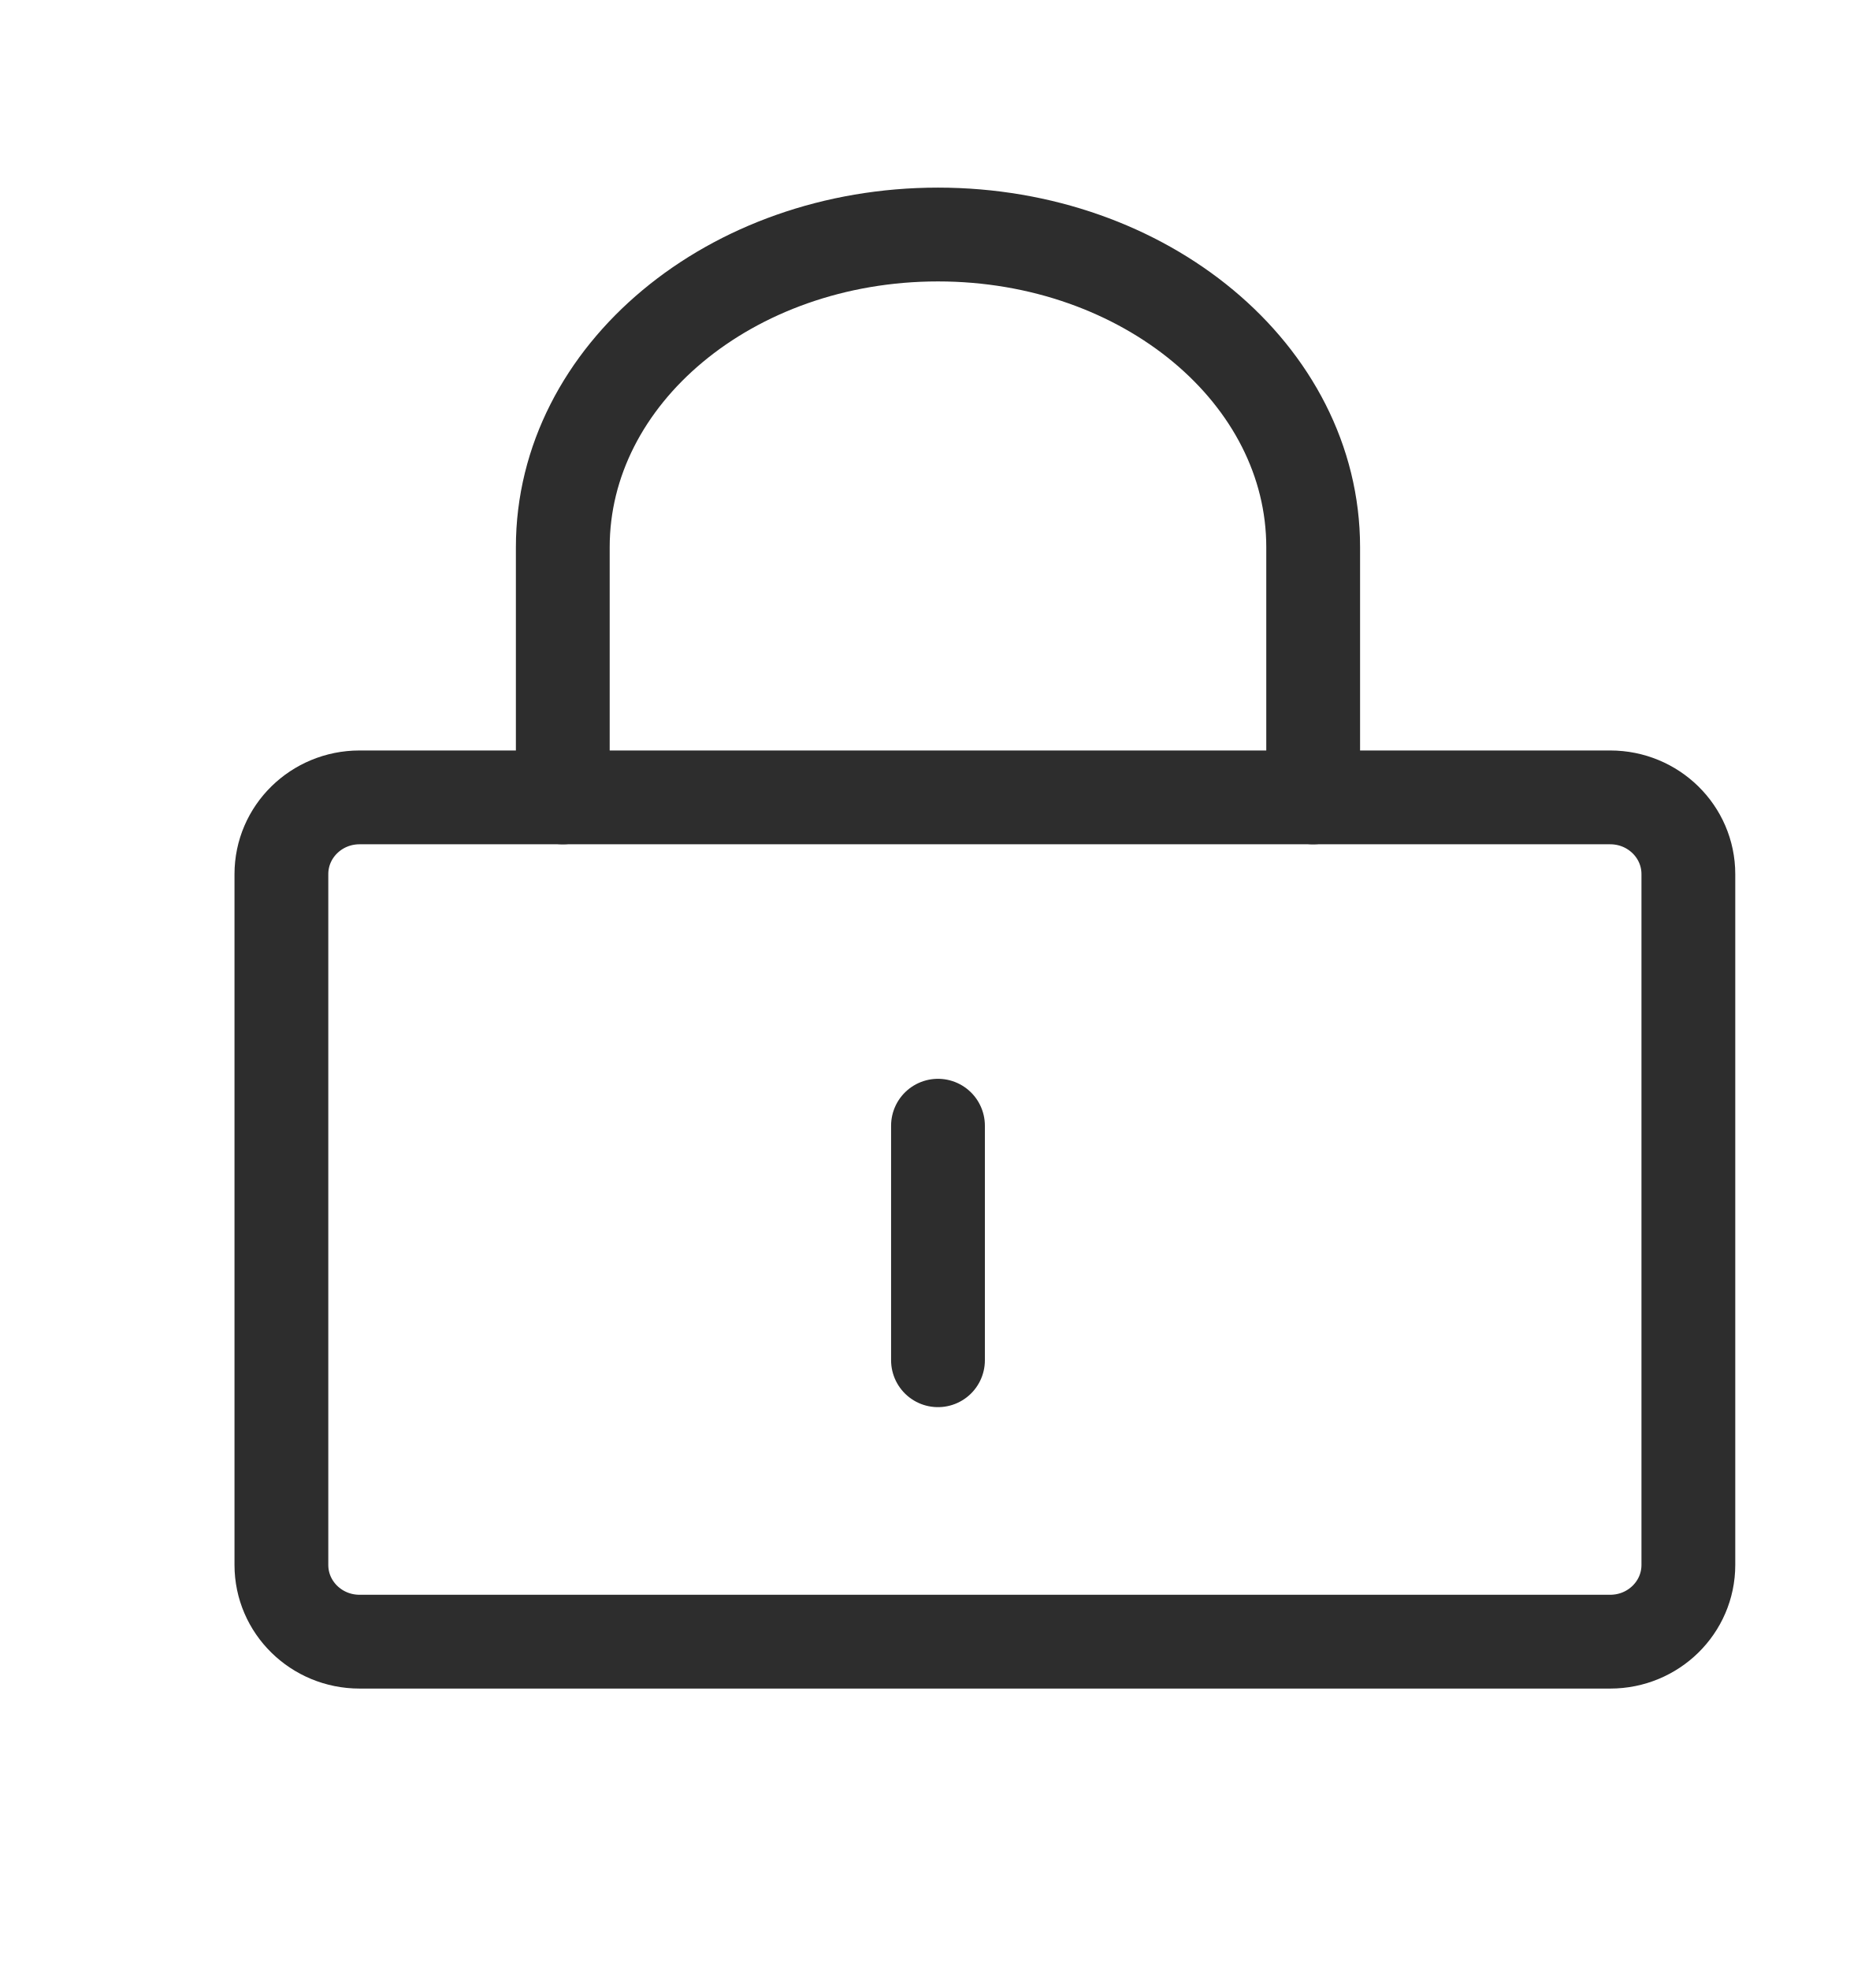
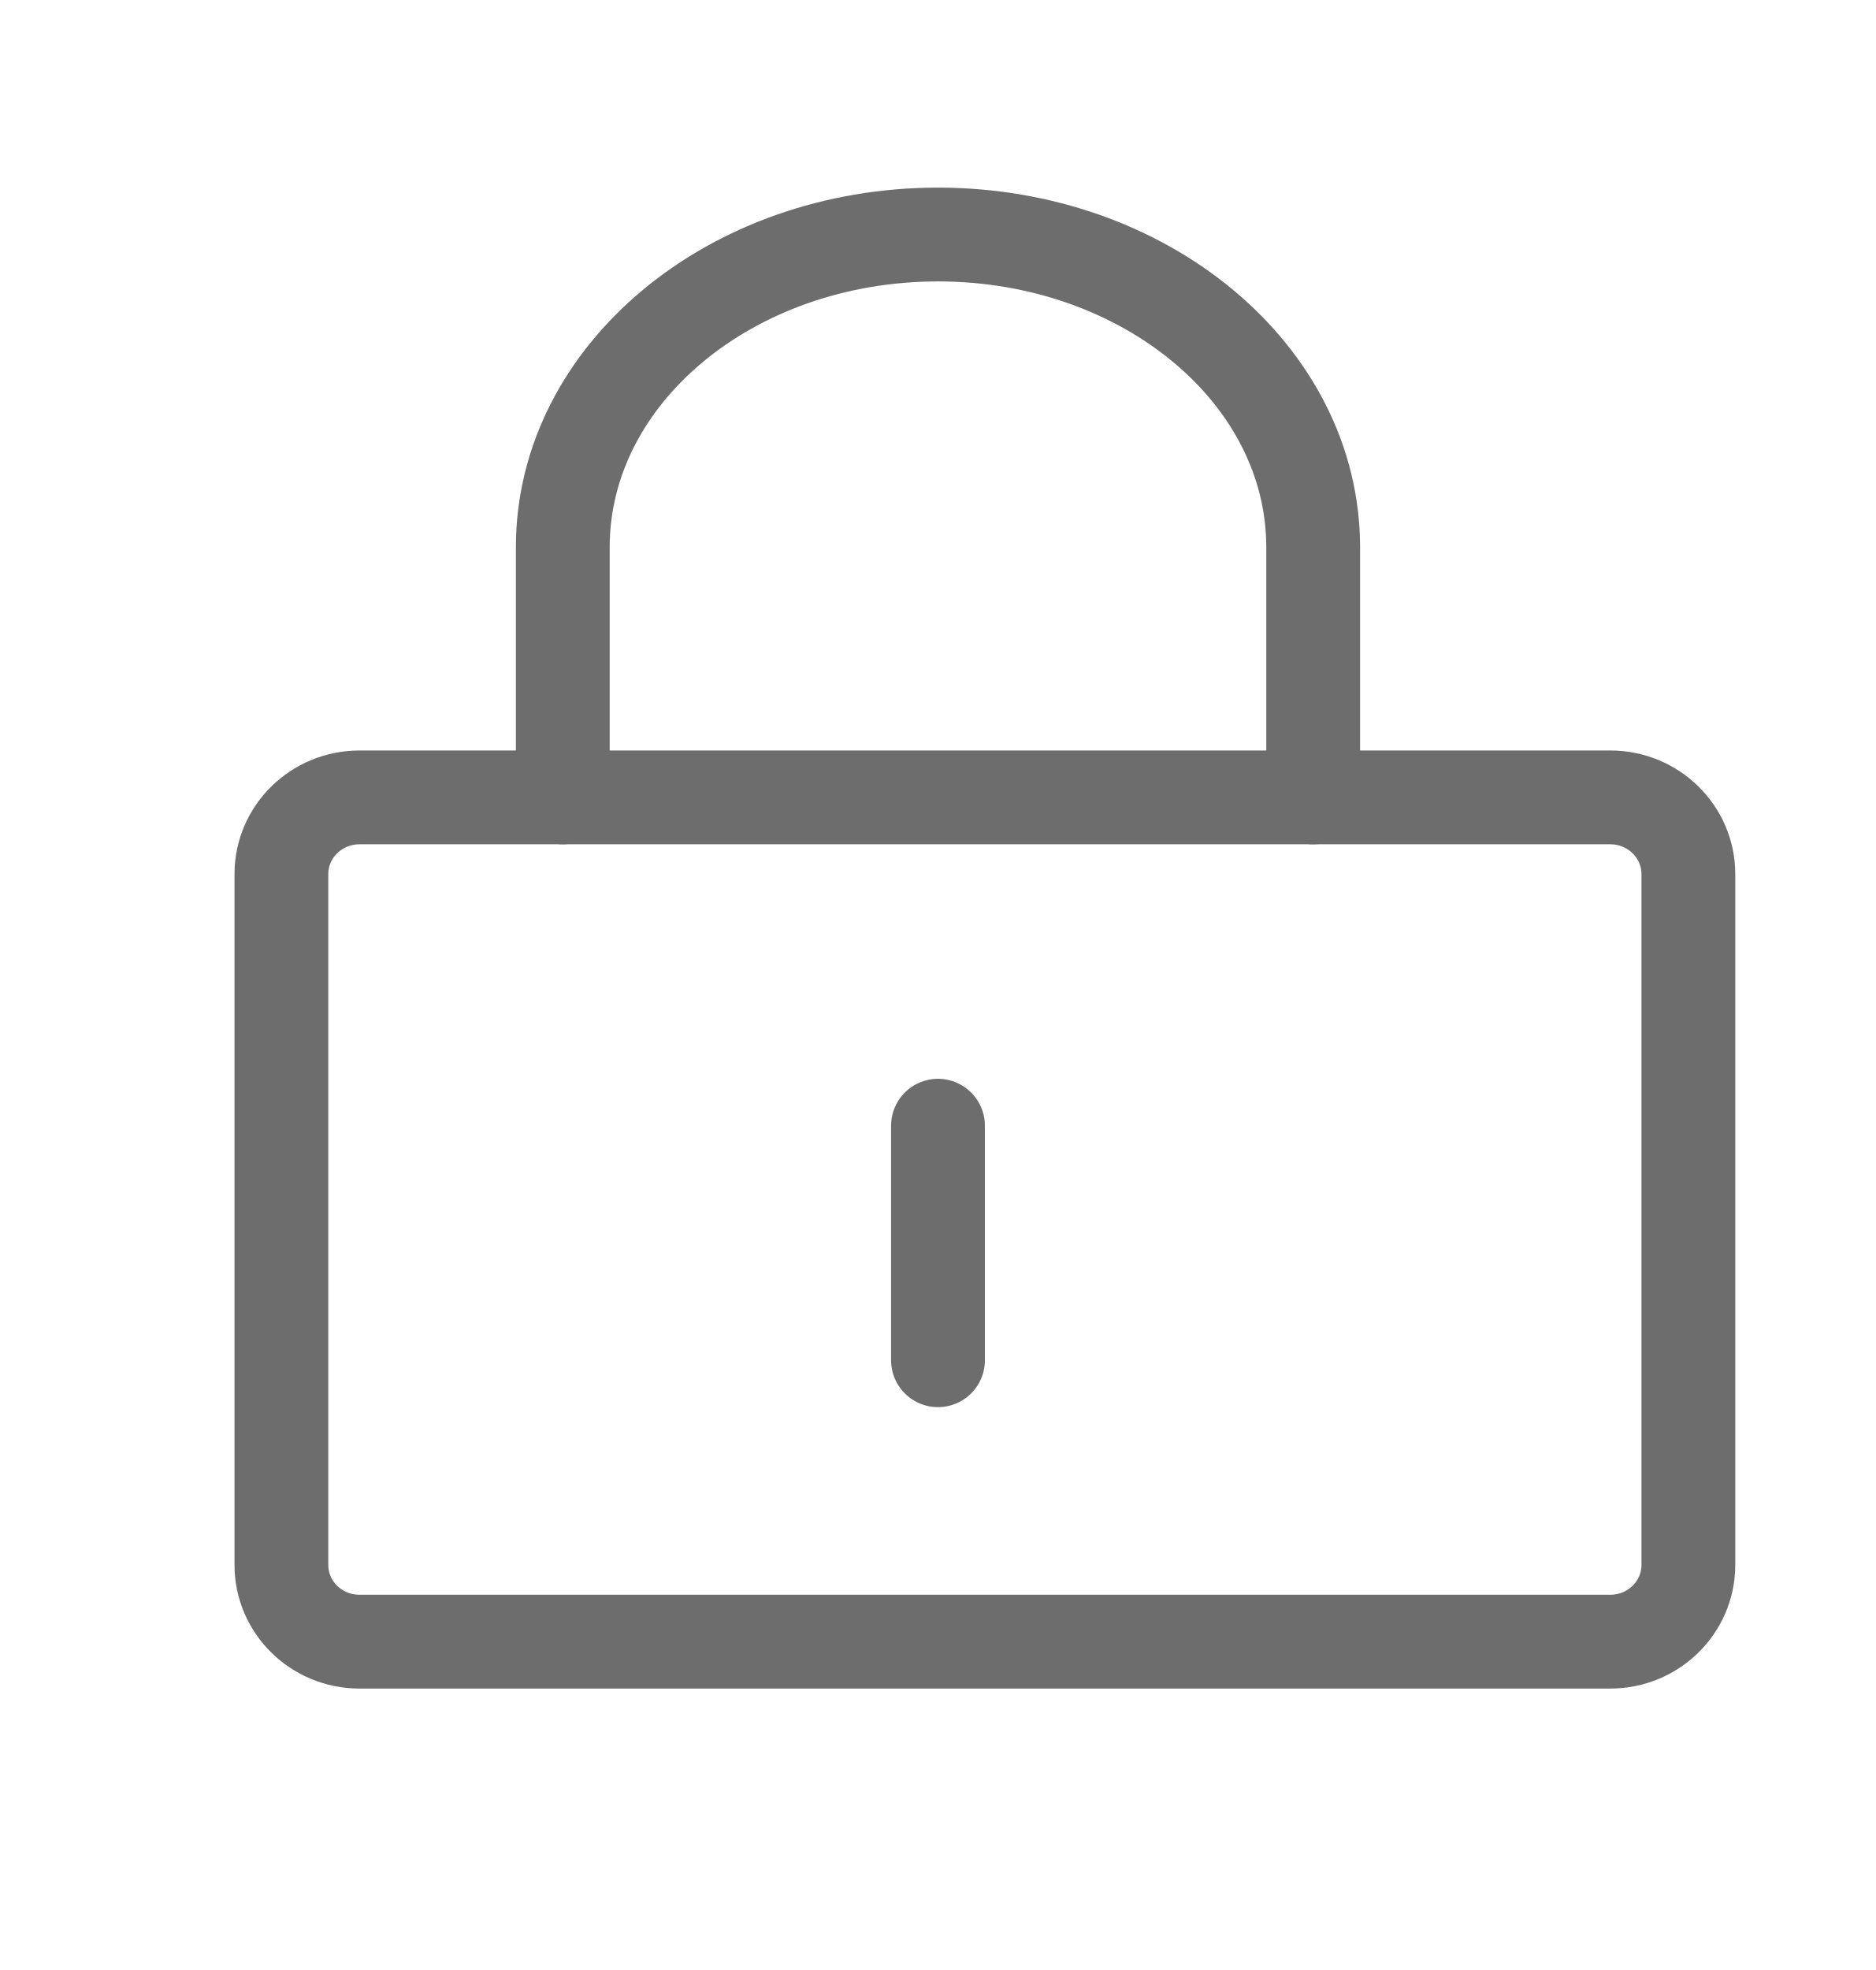
<svg xmlns="http://www.w3.org/2000/svg" width="20" height="21" viewBox="0 0 20 21" fill="none">
  <g id="icon/password/default">
-     <path id="Vector" d="M17.167 8.5H3.833C3.373 8.5 3 8.866 3 9.318V16.682C3 17.134 3.373 17.5 3.833 17.5H17.167C17.627 17.5 18 17.134 18 16.682V9.318C18 8.866 17.627 8.5 17.167 8.5Z" stroke="#2D2D2D" stroke-linejoin="round" />
-     <path id="Vector_2" d="M6 8.5V5.833C6 3.992 7.791 2.5 10 2.5C12.209 2.5 14 3.992 14 5.833V8.5" stroke="#2D2D2D" stroke-linecap="round" stroke-linejoin="round" />
-     <path id="Vector_3" d="M10 12V14.5" stroke="#2D2D2D" stroke-linecap="round" stroke-linejoin="round" />
+     <path id="Vector" d="M17.167 8.5H3.833C3.373 8.5 3 8.866 3 9.318V16.682C3 17.134 3.373 17.5 3.833 17.5H17.167C17.627 17.5 18 17.134 18 16.682V9.318C18 8.866 17.627 8.5 17.167 8.5Z" stroke="#6D6D6D" stroke-linejoin="round" />
+     <path id="Vector_2" d="M6 8.5V5.833C6 3.992 7.791 2.5 10 2.5C12.209 2.5 14 3.992 14 5.833V8.5" stroke="#6D6D6D" stroke-linecap="round" stroke-linejoin="round" />
+     <path id="Vector_3" d="M10 12V14.5" stroke="#6D6D6D" stroke-linecap="round" stroke-linejoin="round" />
  </g>
</svg>
